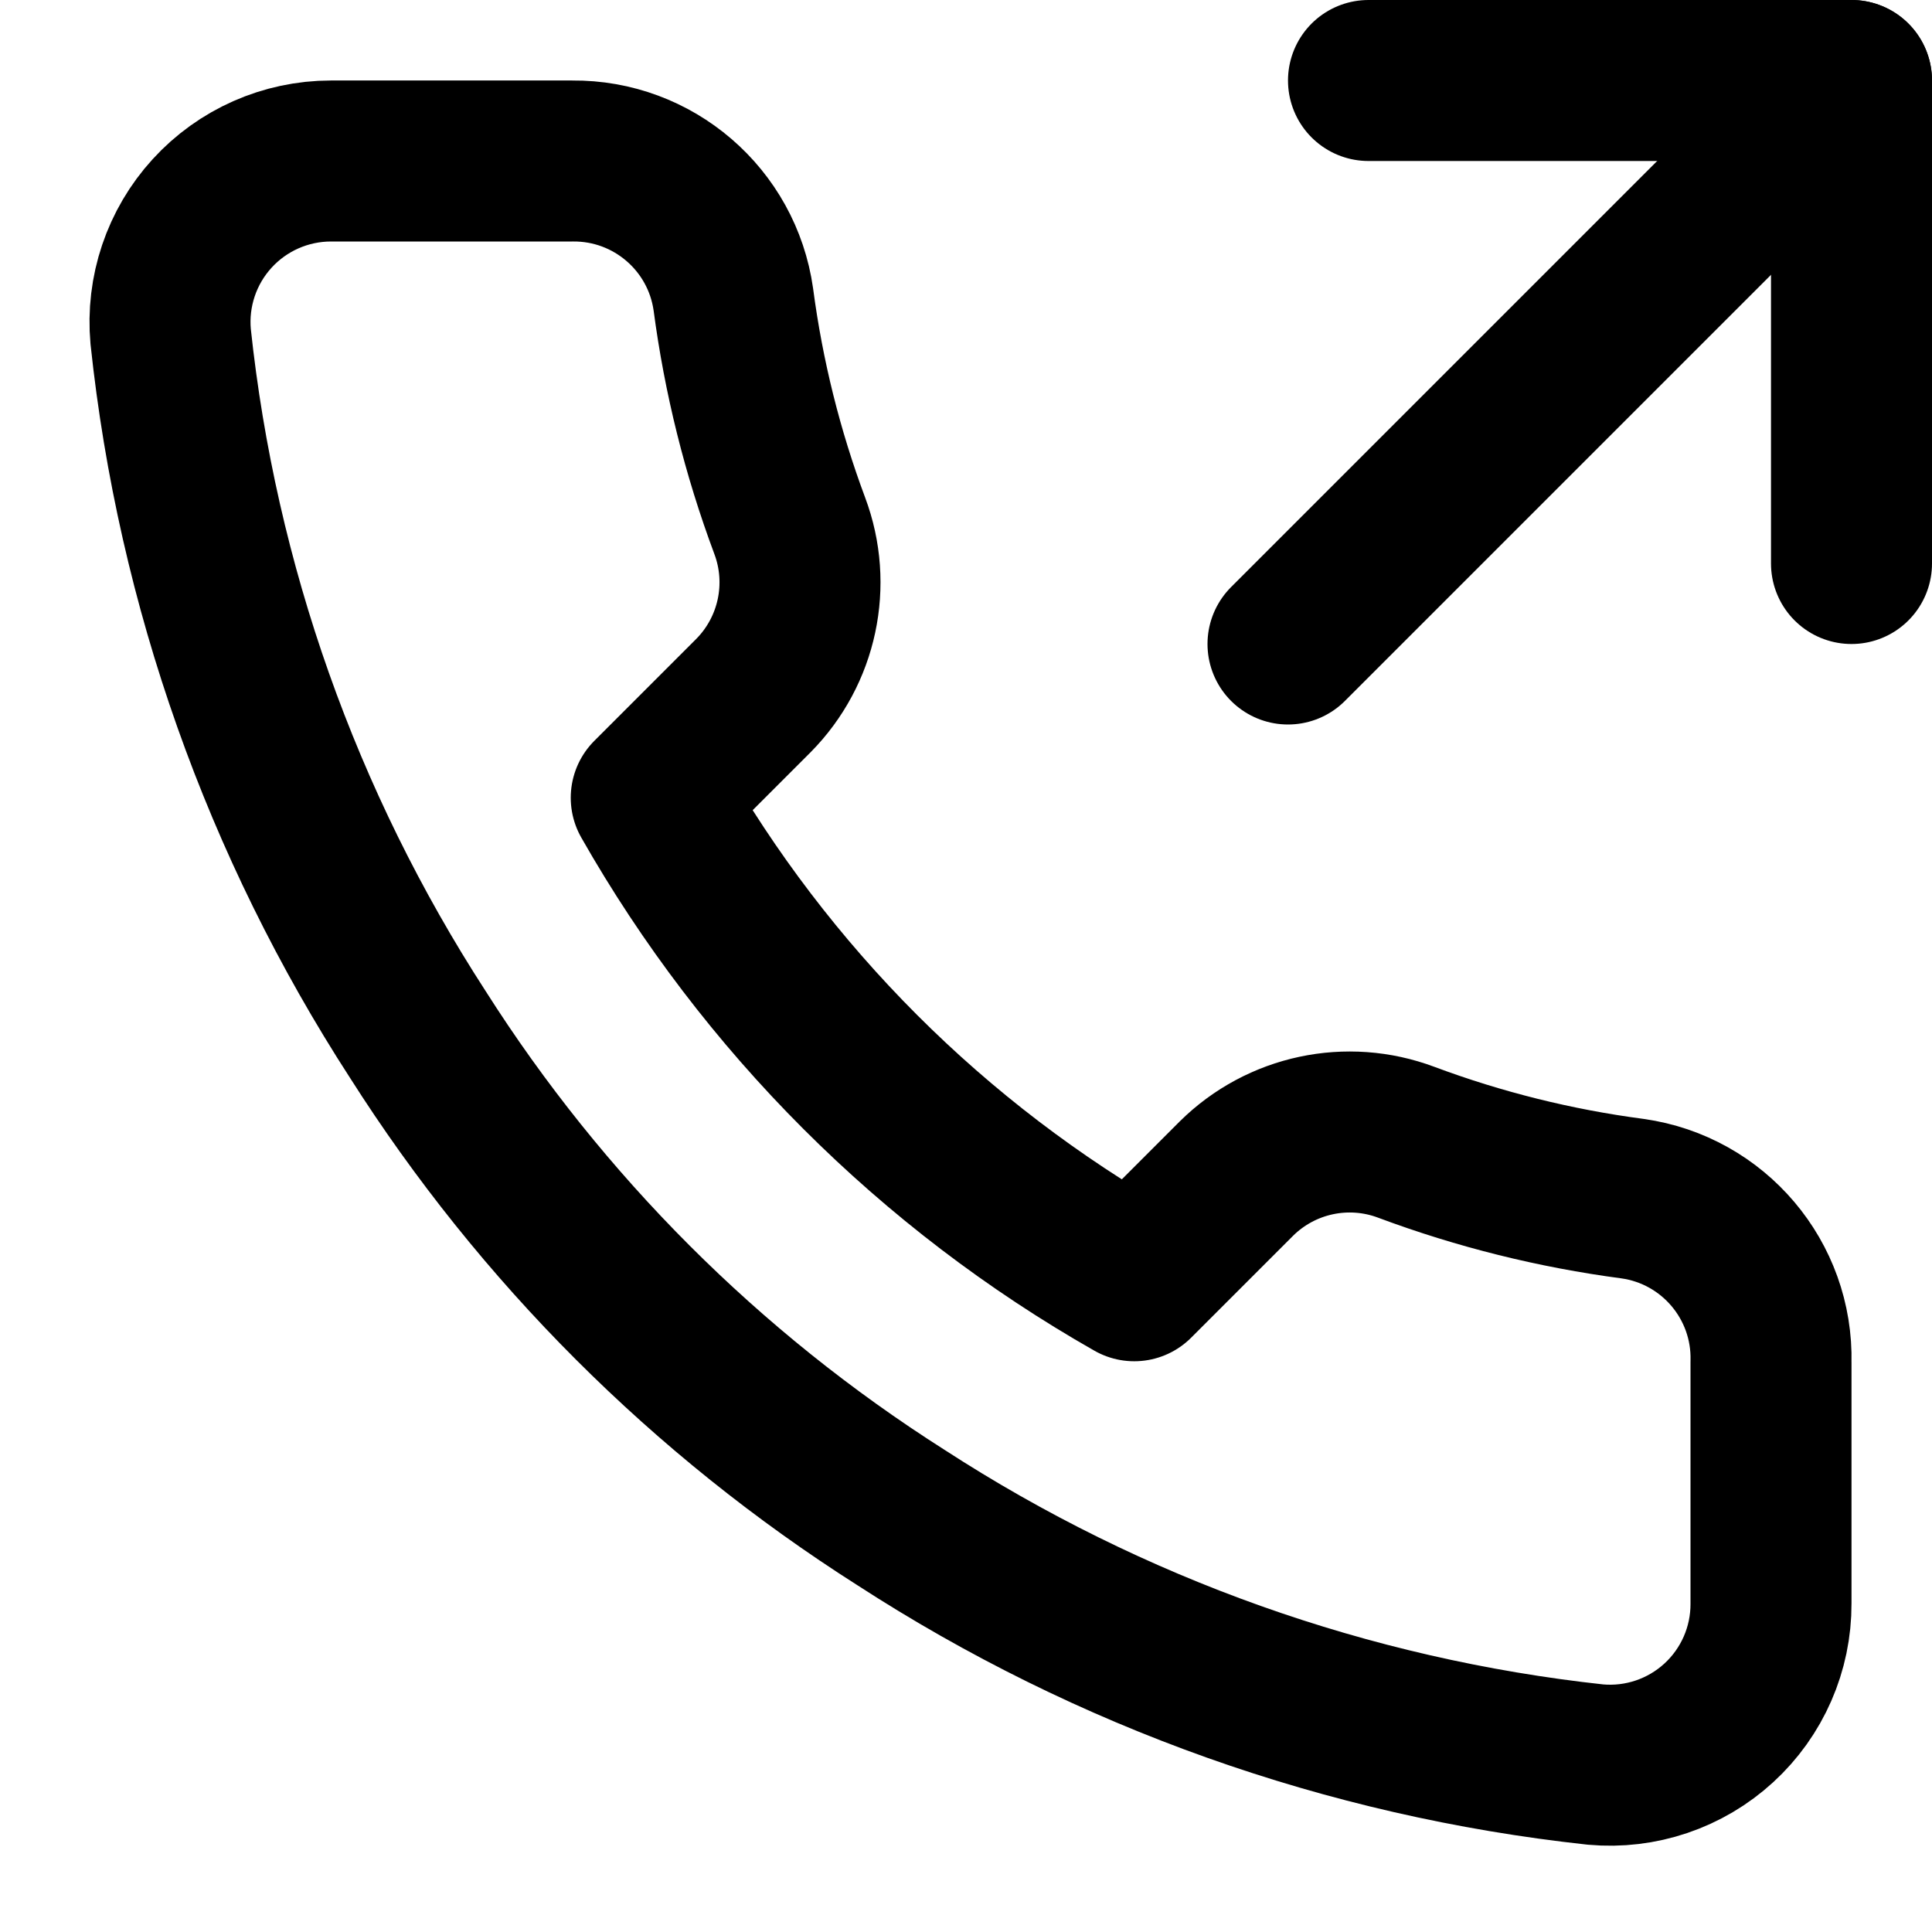
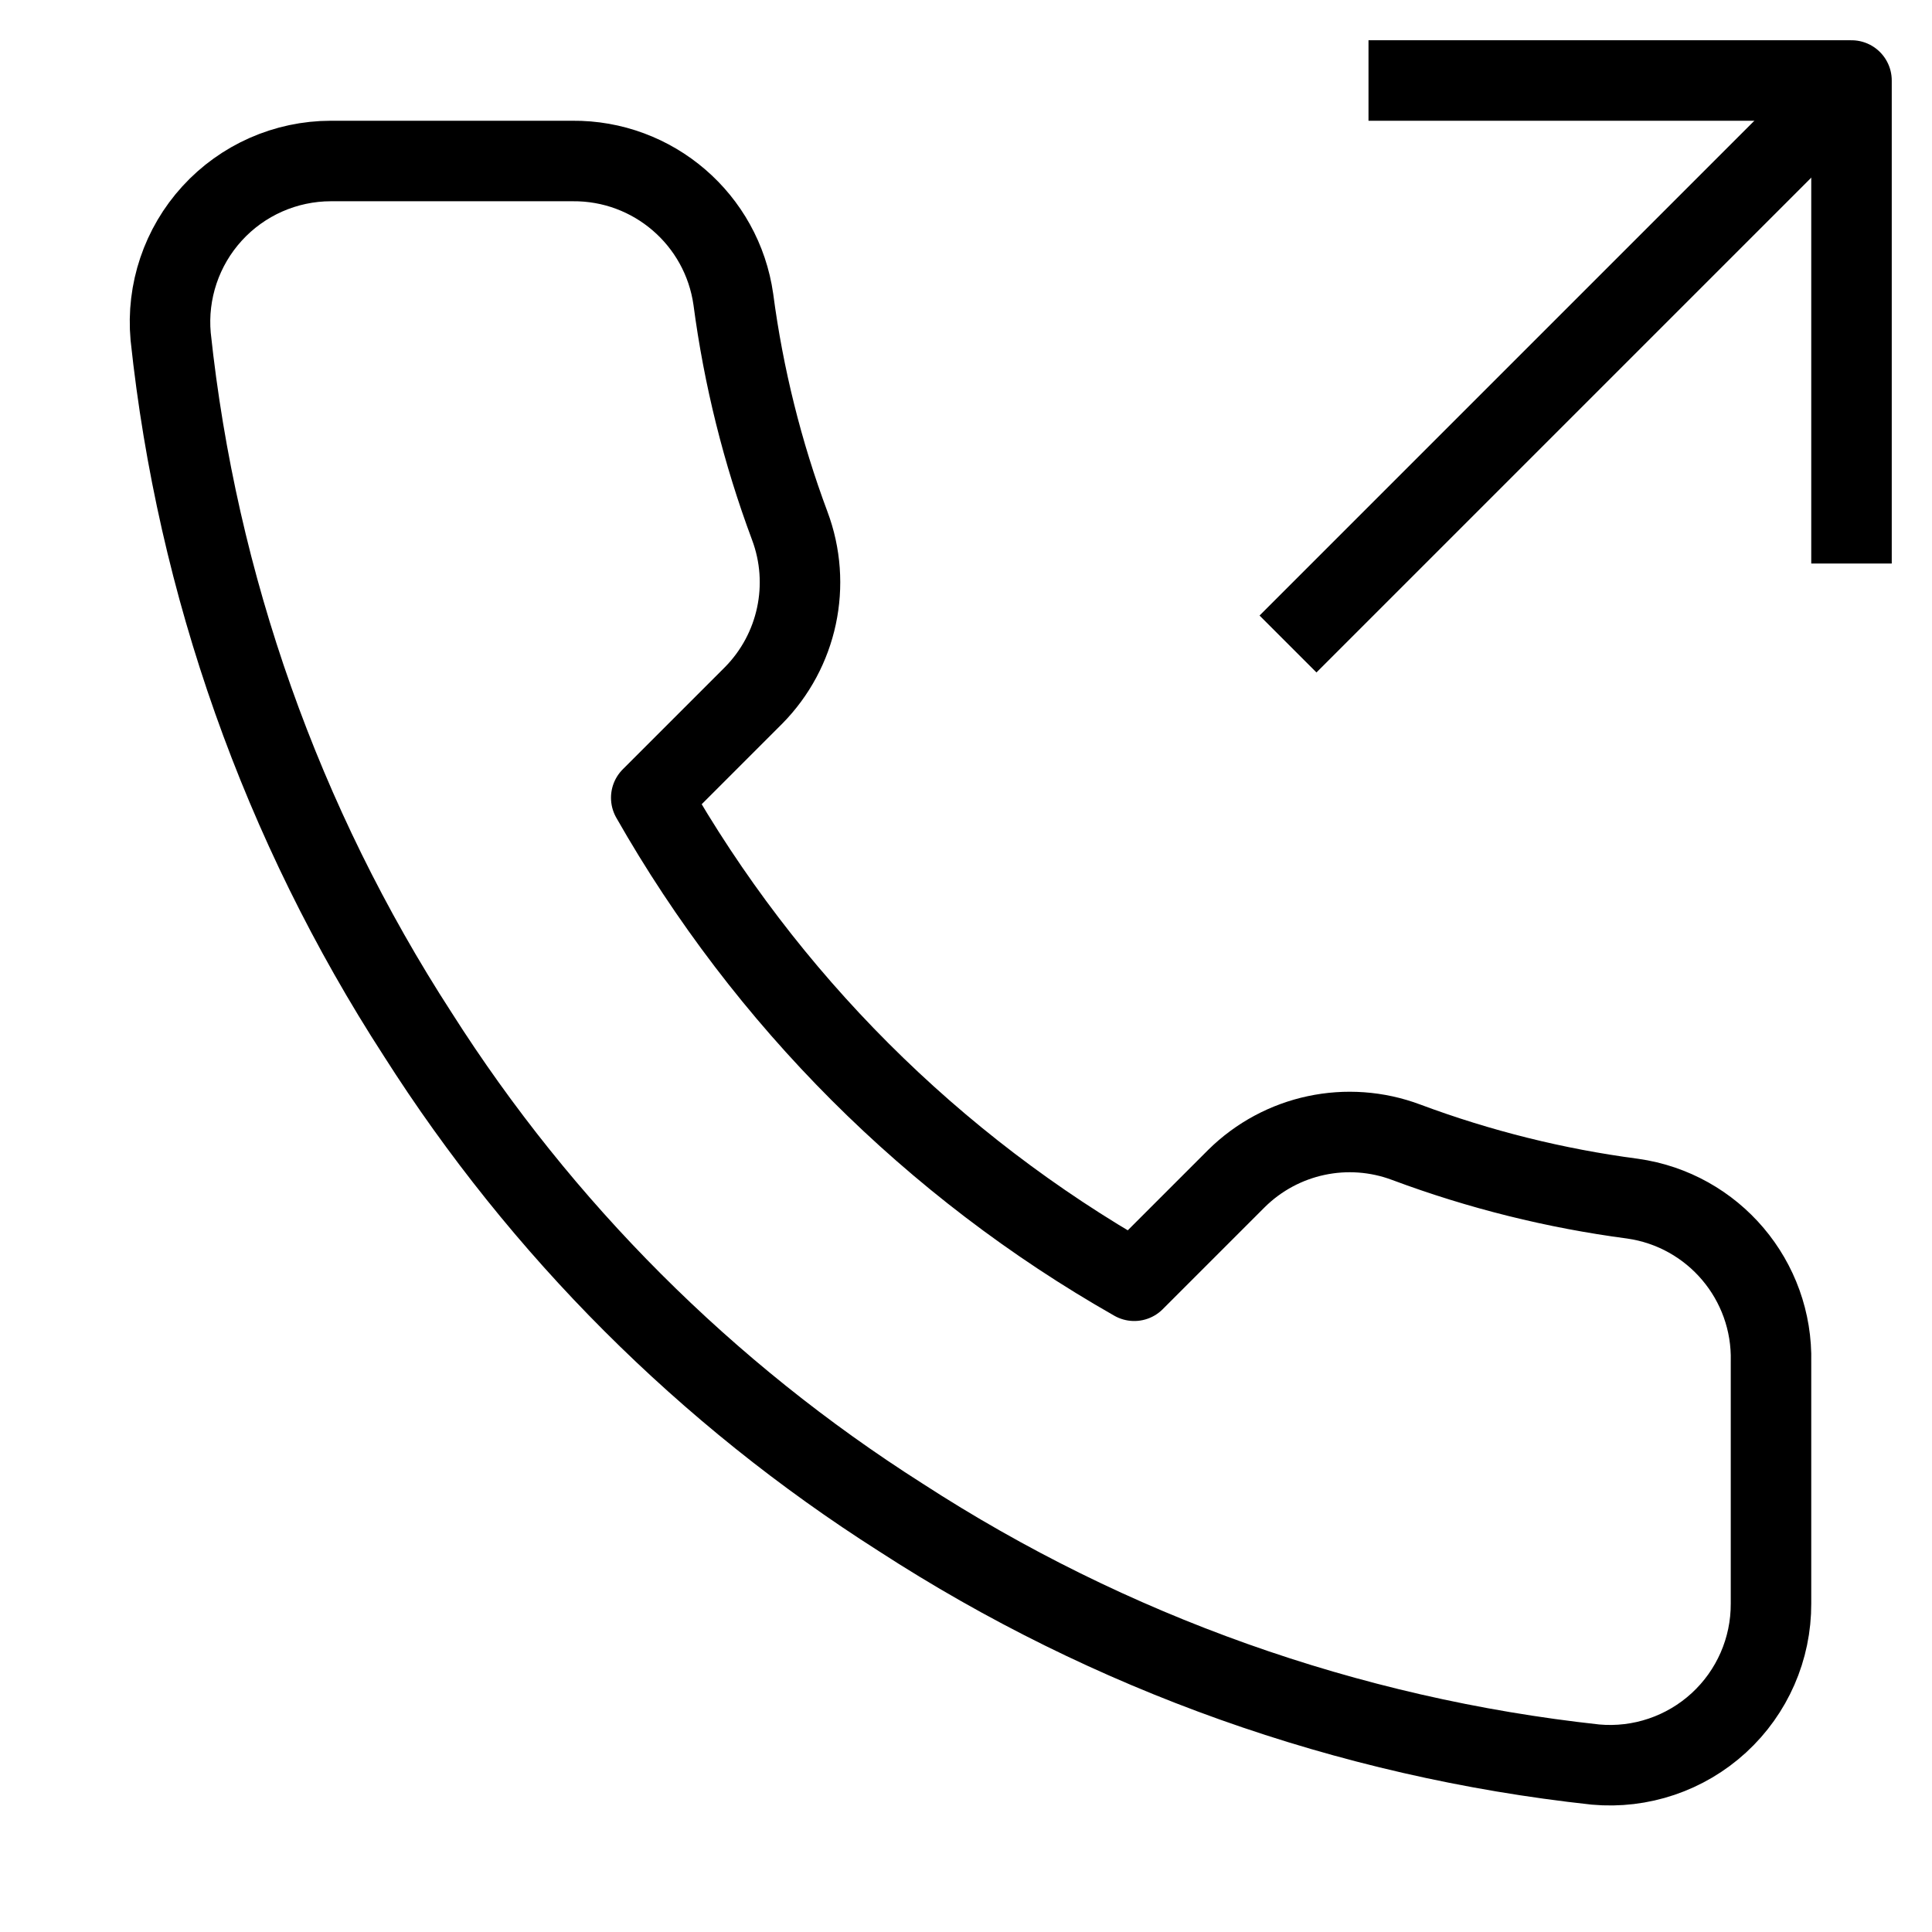
- <svg xmlns="http://www.w3.org/2000/svg" width="24" height="24" viewBox="0 0 24 24" fill="none" stroke="currentColor" stroke-width="2" stroke-linecap="round" stroke-linejoin="round" className="feather feather-phone-outgoing">
+ <svg xmlns="http://www.w3.org/2000/svg" width="24" height="24" viewBox="0 0 24 24" fill="none" stroke="currentColor" strokeWidth="2" strokeLinecap="round" stroke-linejoin="round" className="feather feather-phone-outgoing">
  <polyline points="23 7 23 1 17 1" />
  <line x1="16" y1="8" x2="23" y2="1" />
  <path d="M22 16.92v3a2 2 0 0 1-2.18 2 19.79 19.79 0 0 1-8.63-3.07 19.5 19.5 0 0 1-6-6 19.79 19.79 0 0 1-3.07-8.67A2 2 0 0 1 4.11 2h3a2 2 0 0 1 2 1.72 12.84 12.84 0 0 0 .7 2.81 2 2 0 0 1-.45 2.11L8.09 9.91a16 16 0 0 0 6 6l1.27-1.27a2 2 0 0 1 2.11-.45 12.84 12.84 0 0 0 2.81.7A2 2 0 0 1 22 16.92z" />
</svg>
